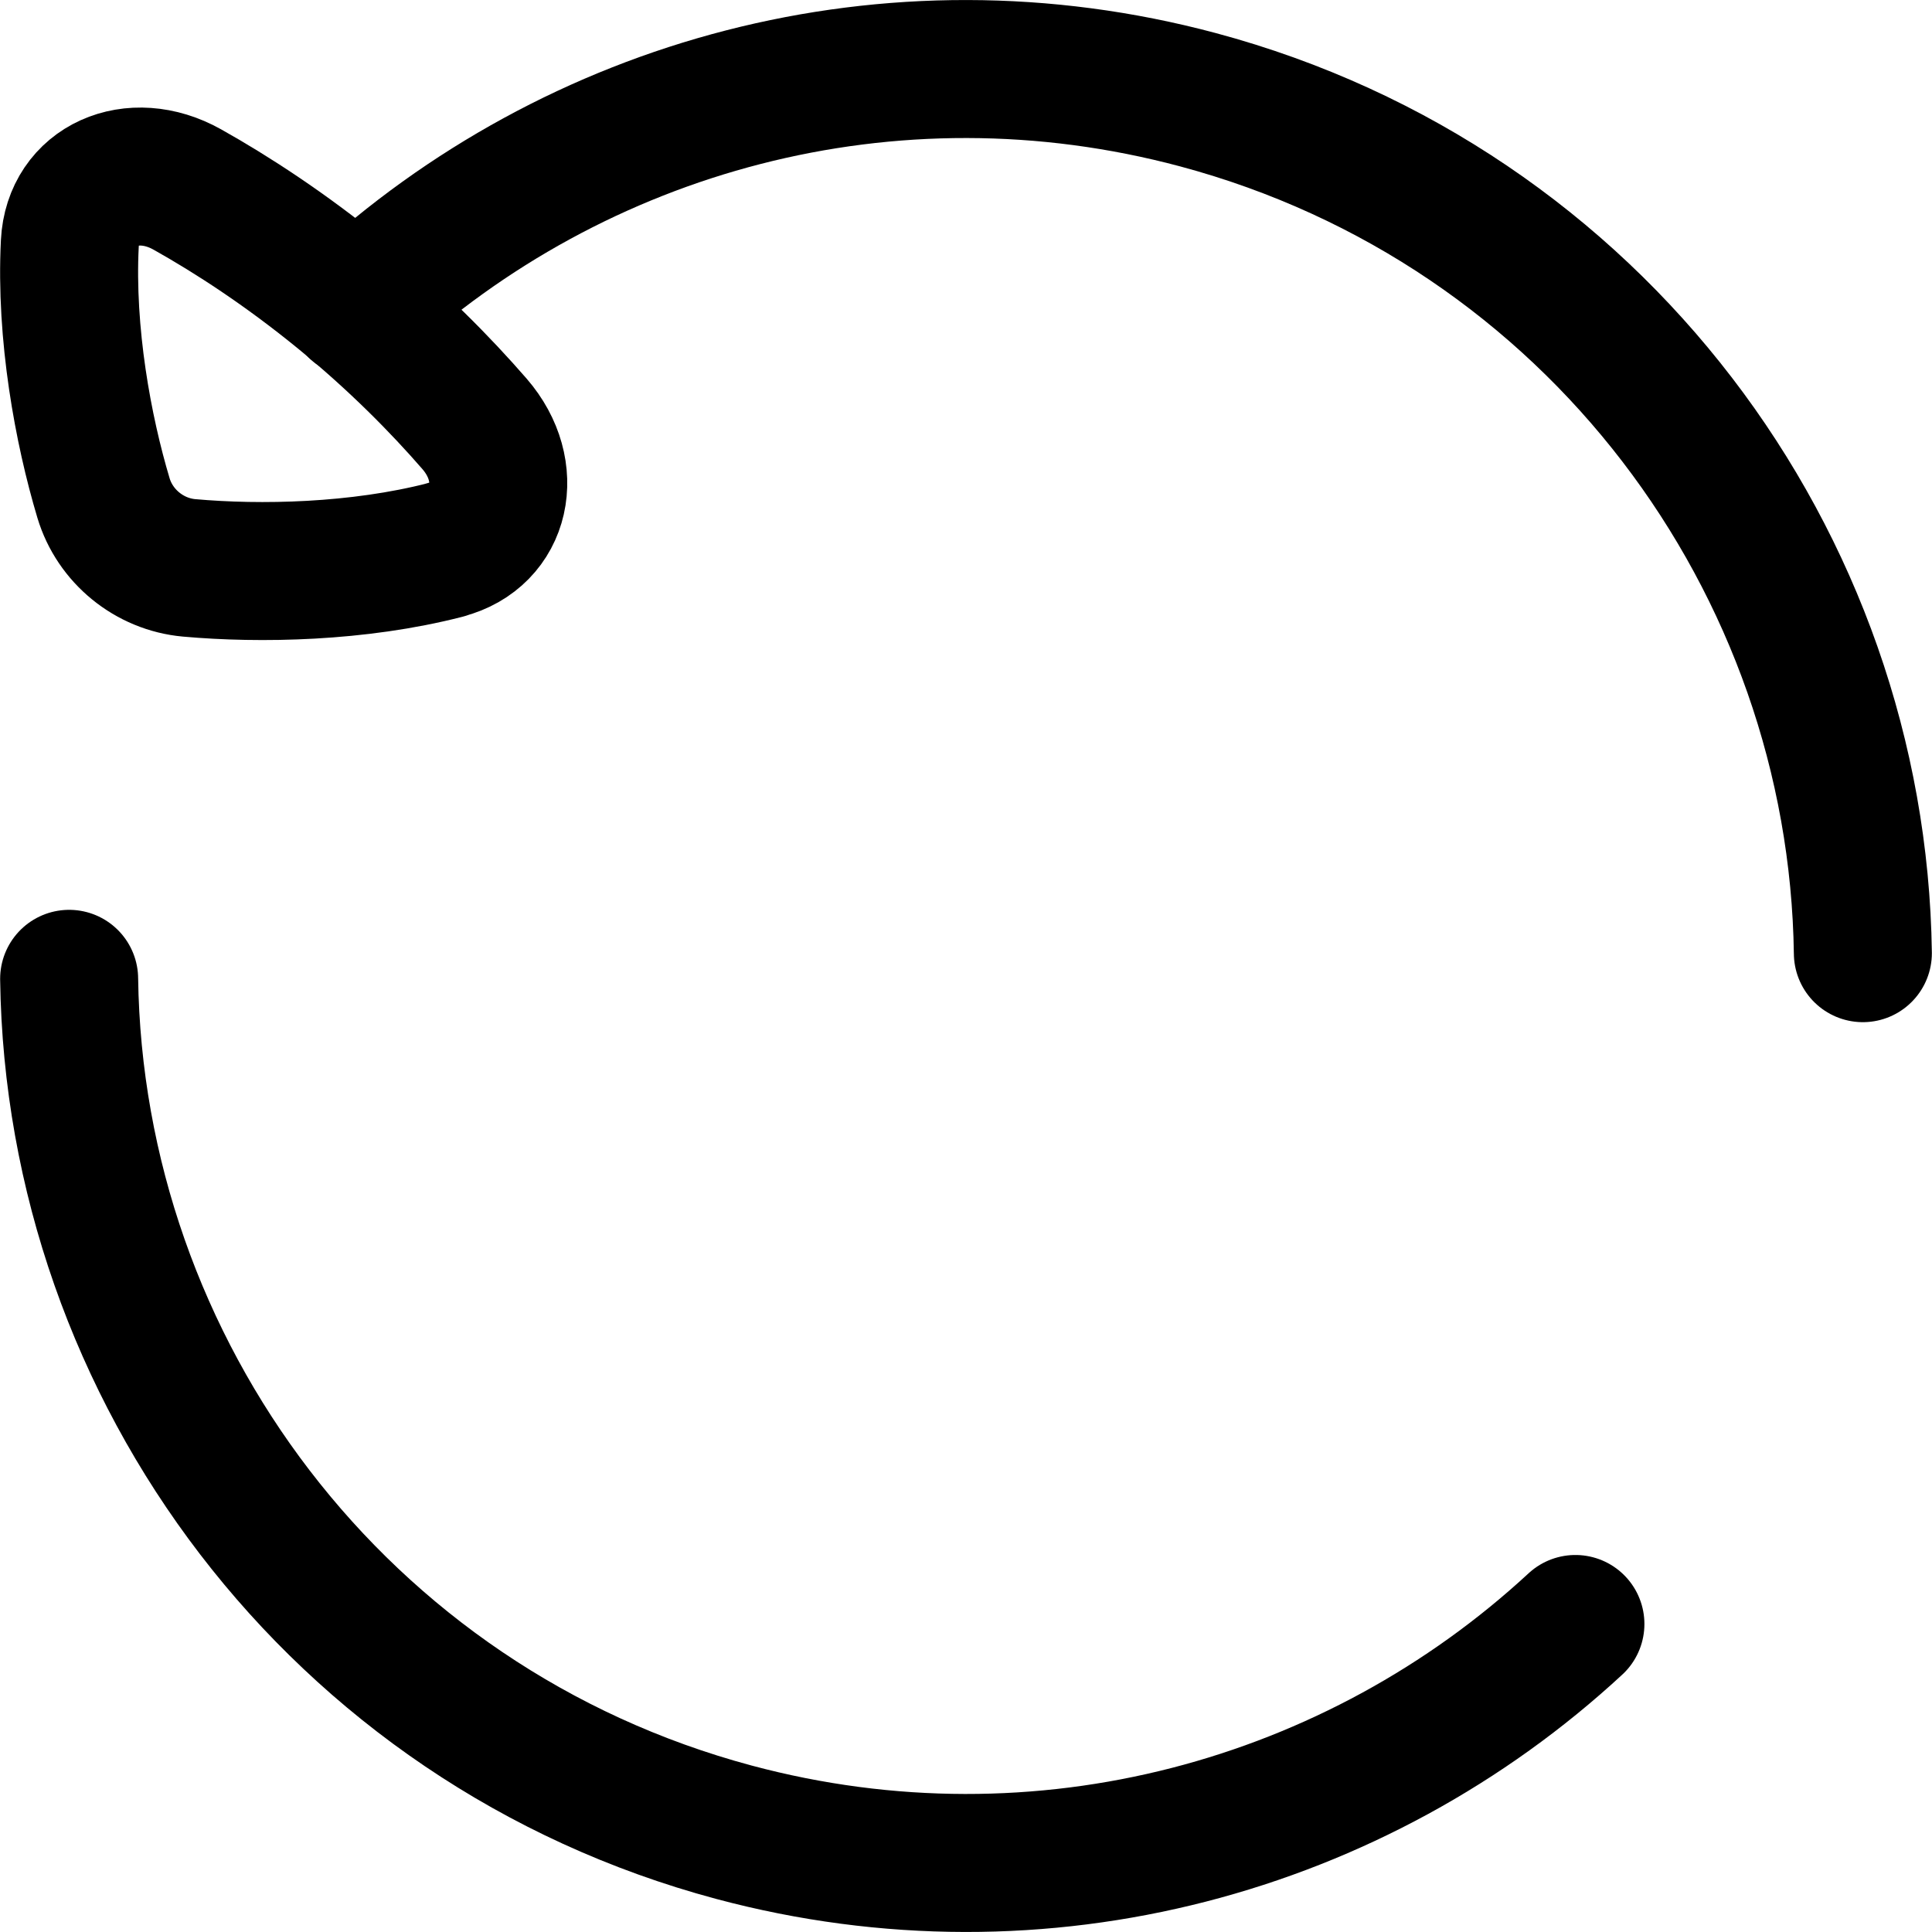
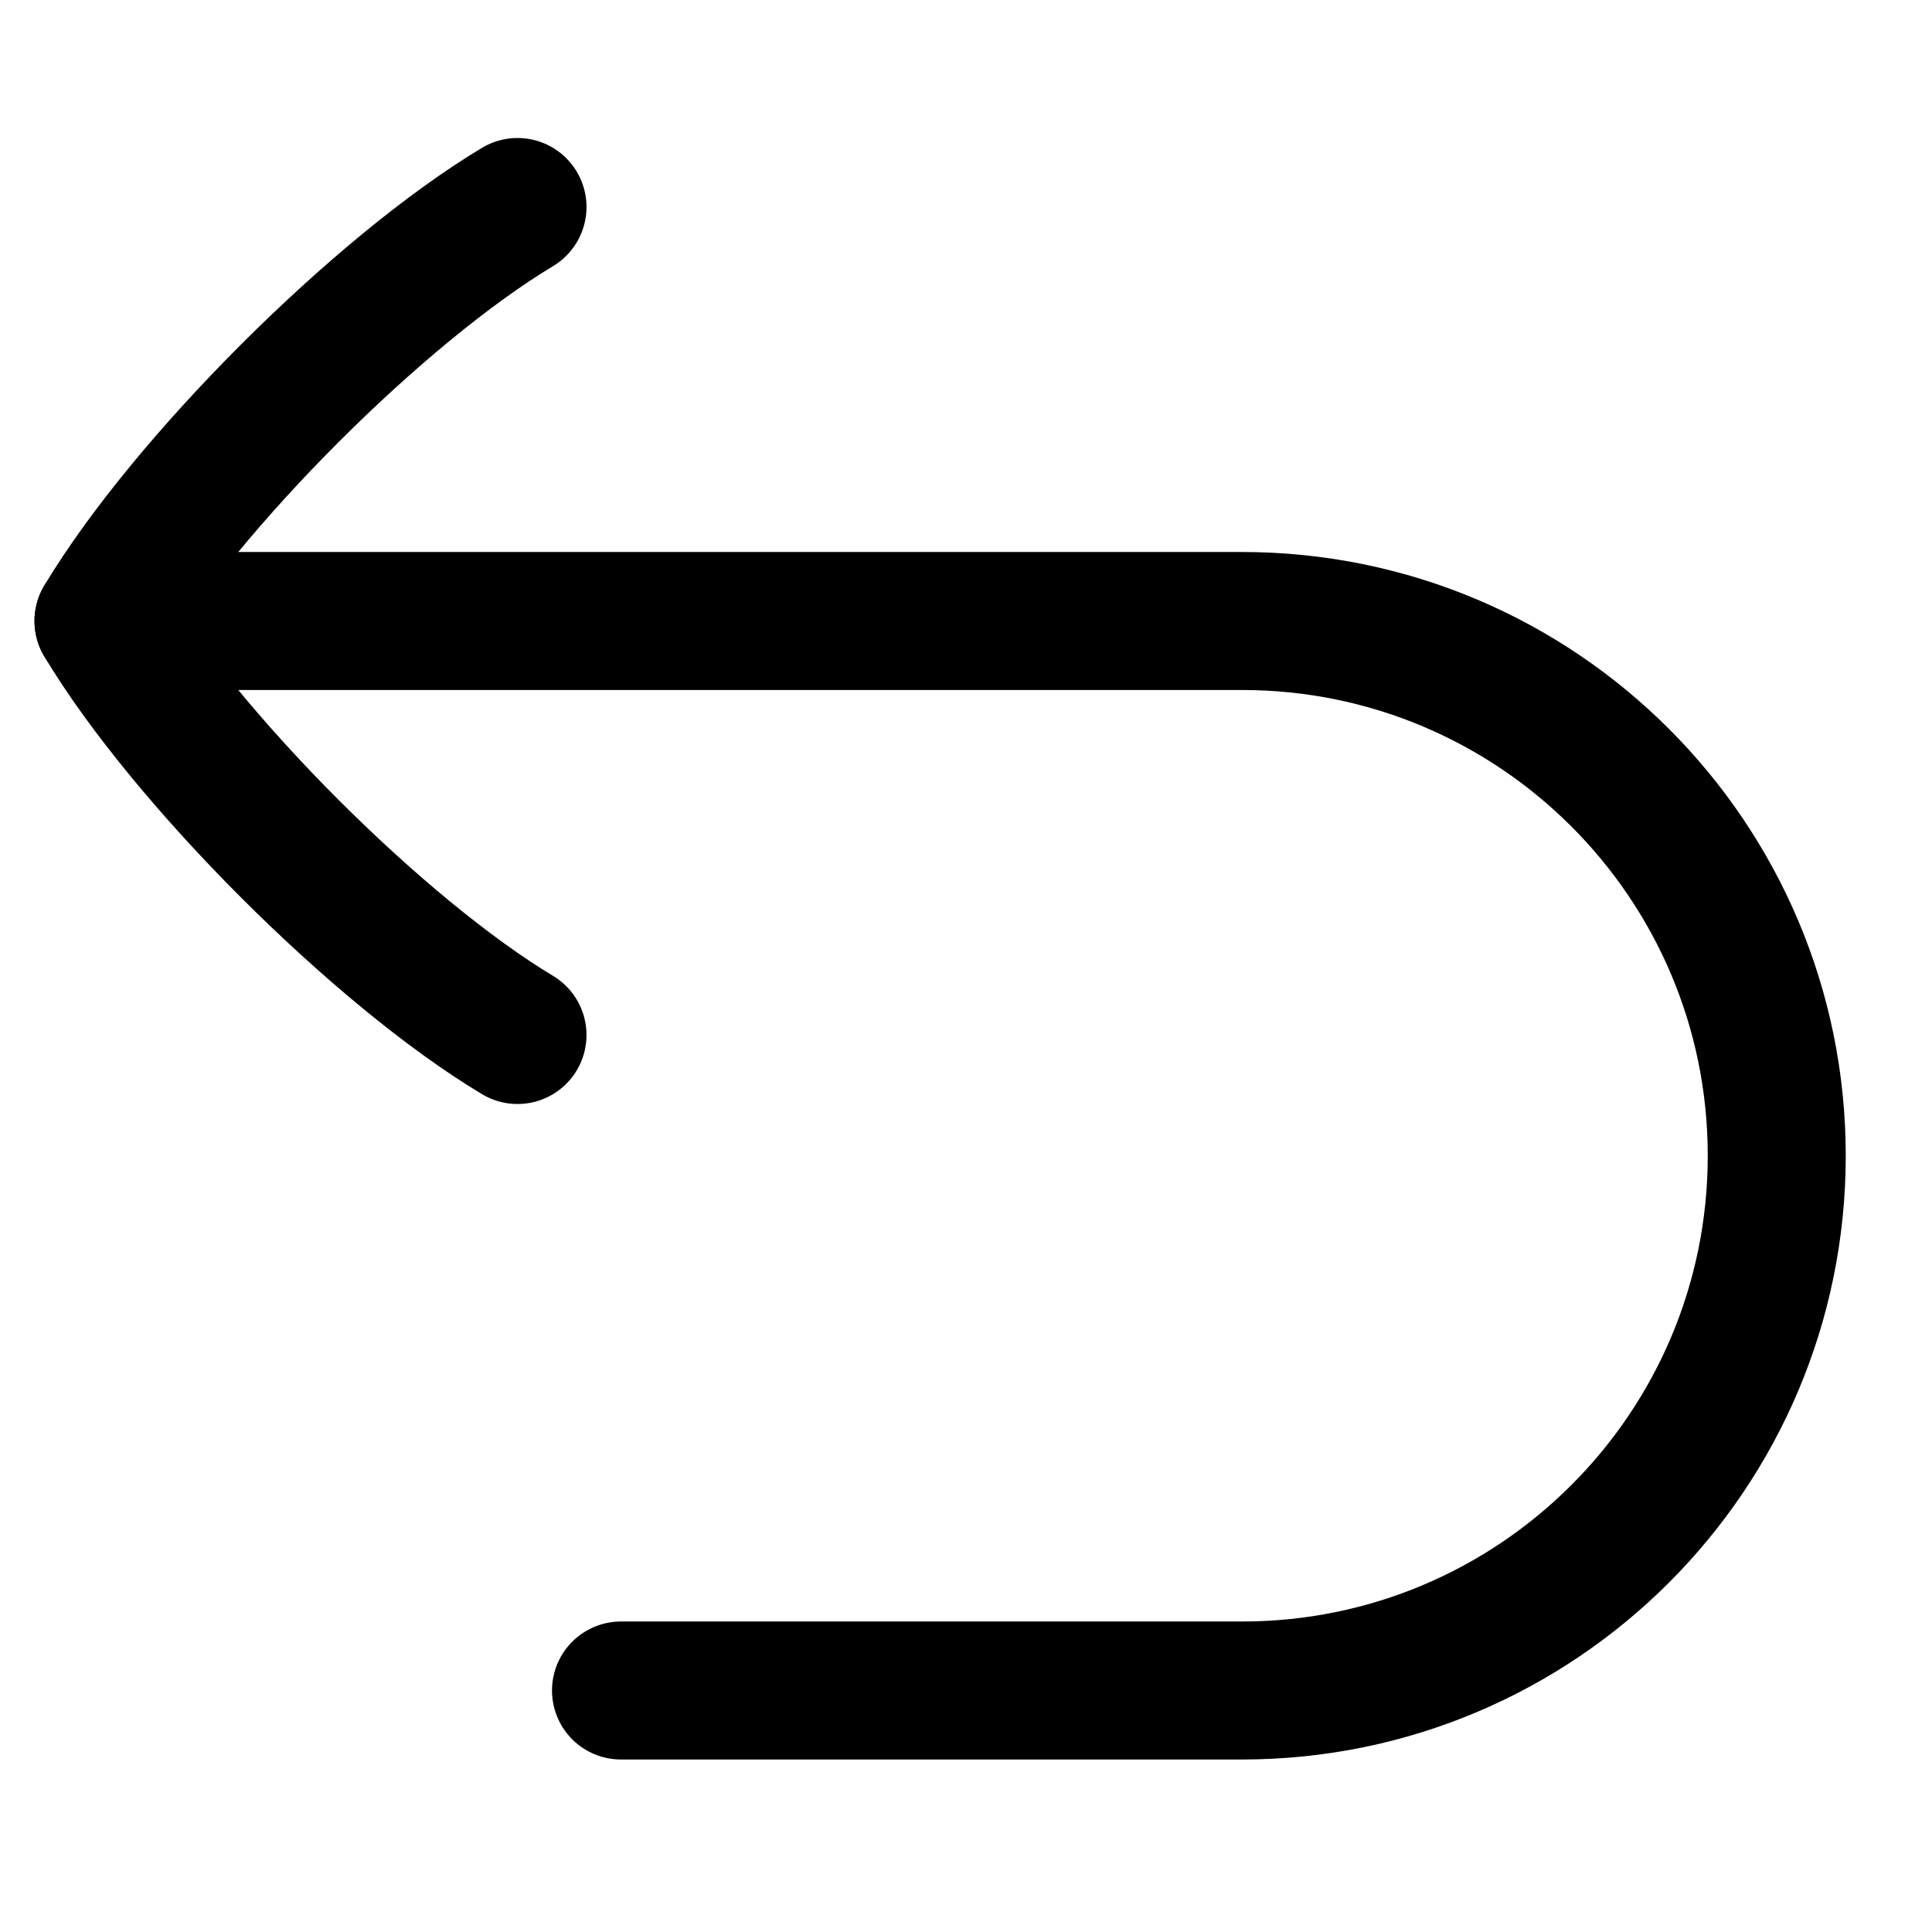
<svg xmlns="http://www.w3.org/2000/svg" fill="none" viewBox="0 0 14 14">
-   <g transform="matrix(-1 0 0 1 14 0)">
-     <path stroke="currentColor" stroke-linecap="round" stroke-linejoin="round" d="M0.501 6.907C0.54 4.072 2.445 1.493 5.318 0.723 7.555 0.124 9.833 0.768 11.416 2.232" stroke-width="1" />
-     <path stroke="currentColor" stroke-linecap="round" stroke-linejoin="round" d="M10.773 3.985c0.633 0.163 1.343 0.176 1.857 0.13 0.288 -0.026 0.537 -0.229 0.62 -0.506 0.148 -0.494 0.277 -1.192 0.244 -1.845 -0.021 -0.423 -0.455 -0.613 -0.851 -0.391 -0.323 0.181 -0.711 0.433 -1.113 0.761 -0.402 0.328 -0.726 0.658 -0.969 0.938 -0.297 0.343 -0.197 0.806 0.212 0.912Z" stroke-width="1" />
-     <path stroke="currentColor" stroke-linecap="round" stroke-linejoin="round" d="M13.499 7.093c-0.039 2.834 -1.944 5.414 -4.817 6.184 -2.237 0.599 -4.515 -0.045 -6.098 -1.509" stroke-width="1" />
-   </g>
+   <path stroke="currentColor" stroke-linecap="round" stroke-linejoin="round" stroke-width="1" d="M0.75 4.5h8.25a3.875 3.875 0 0 1 0 7.75H4.5" />
+   <path stroke="currentColor" stroke-linecap="round" stroke-linejoin="round" stroke-width="1" d="M3.75 1.5C2.75 2.1 1.35 3.5 0.75 4.5c0.6 1 2 2.4 3 3" />
</svg>
